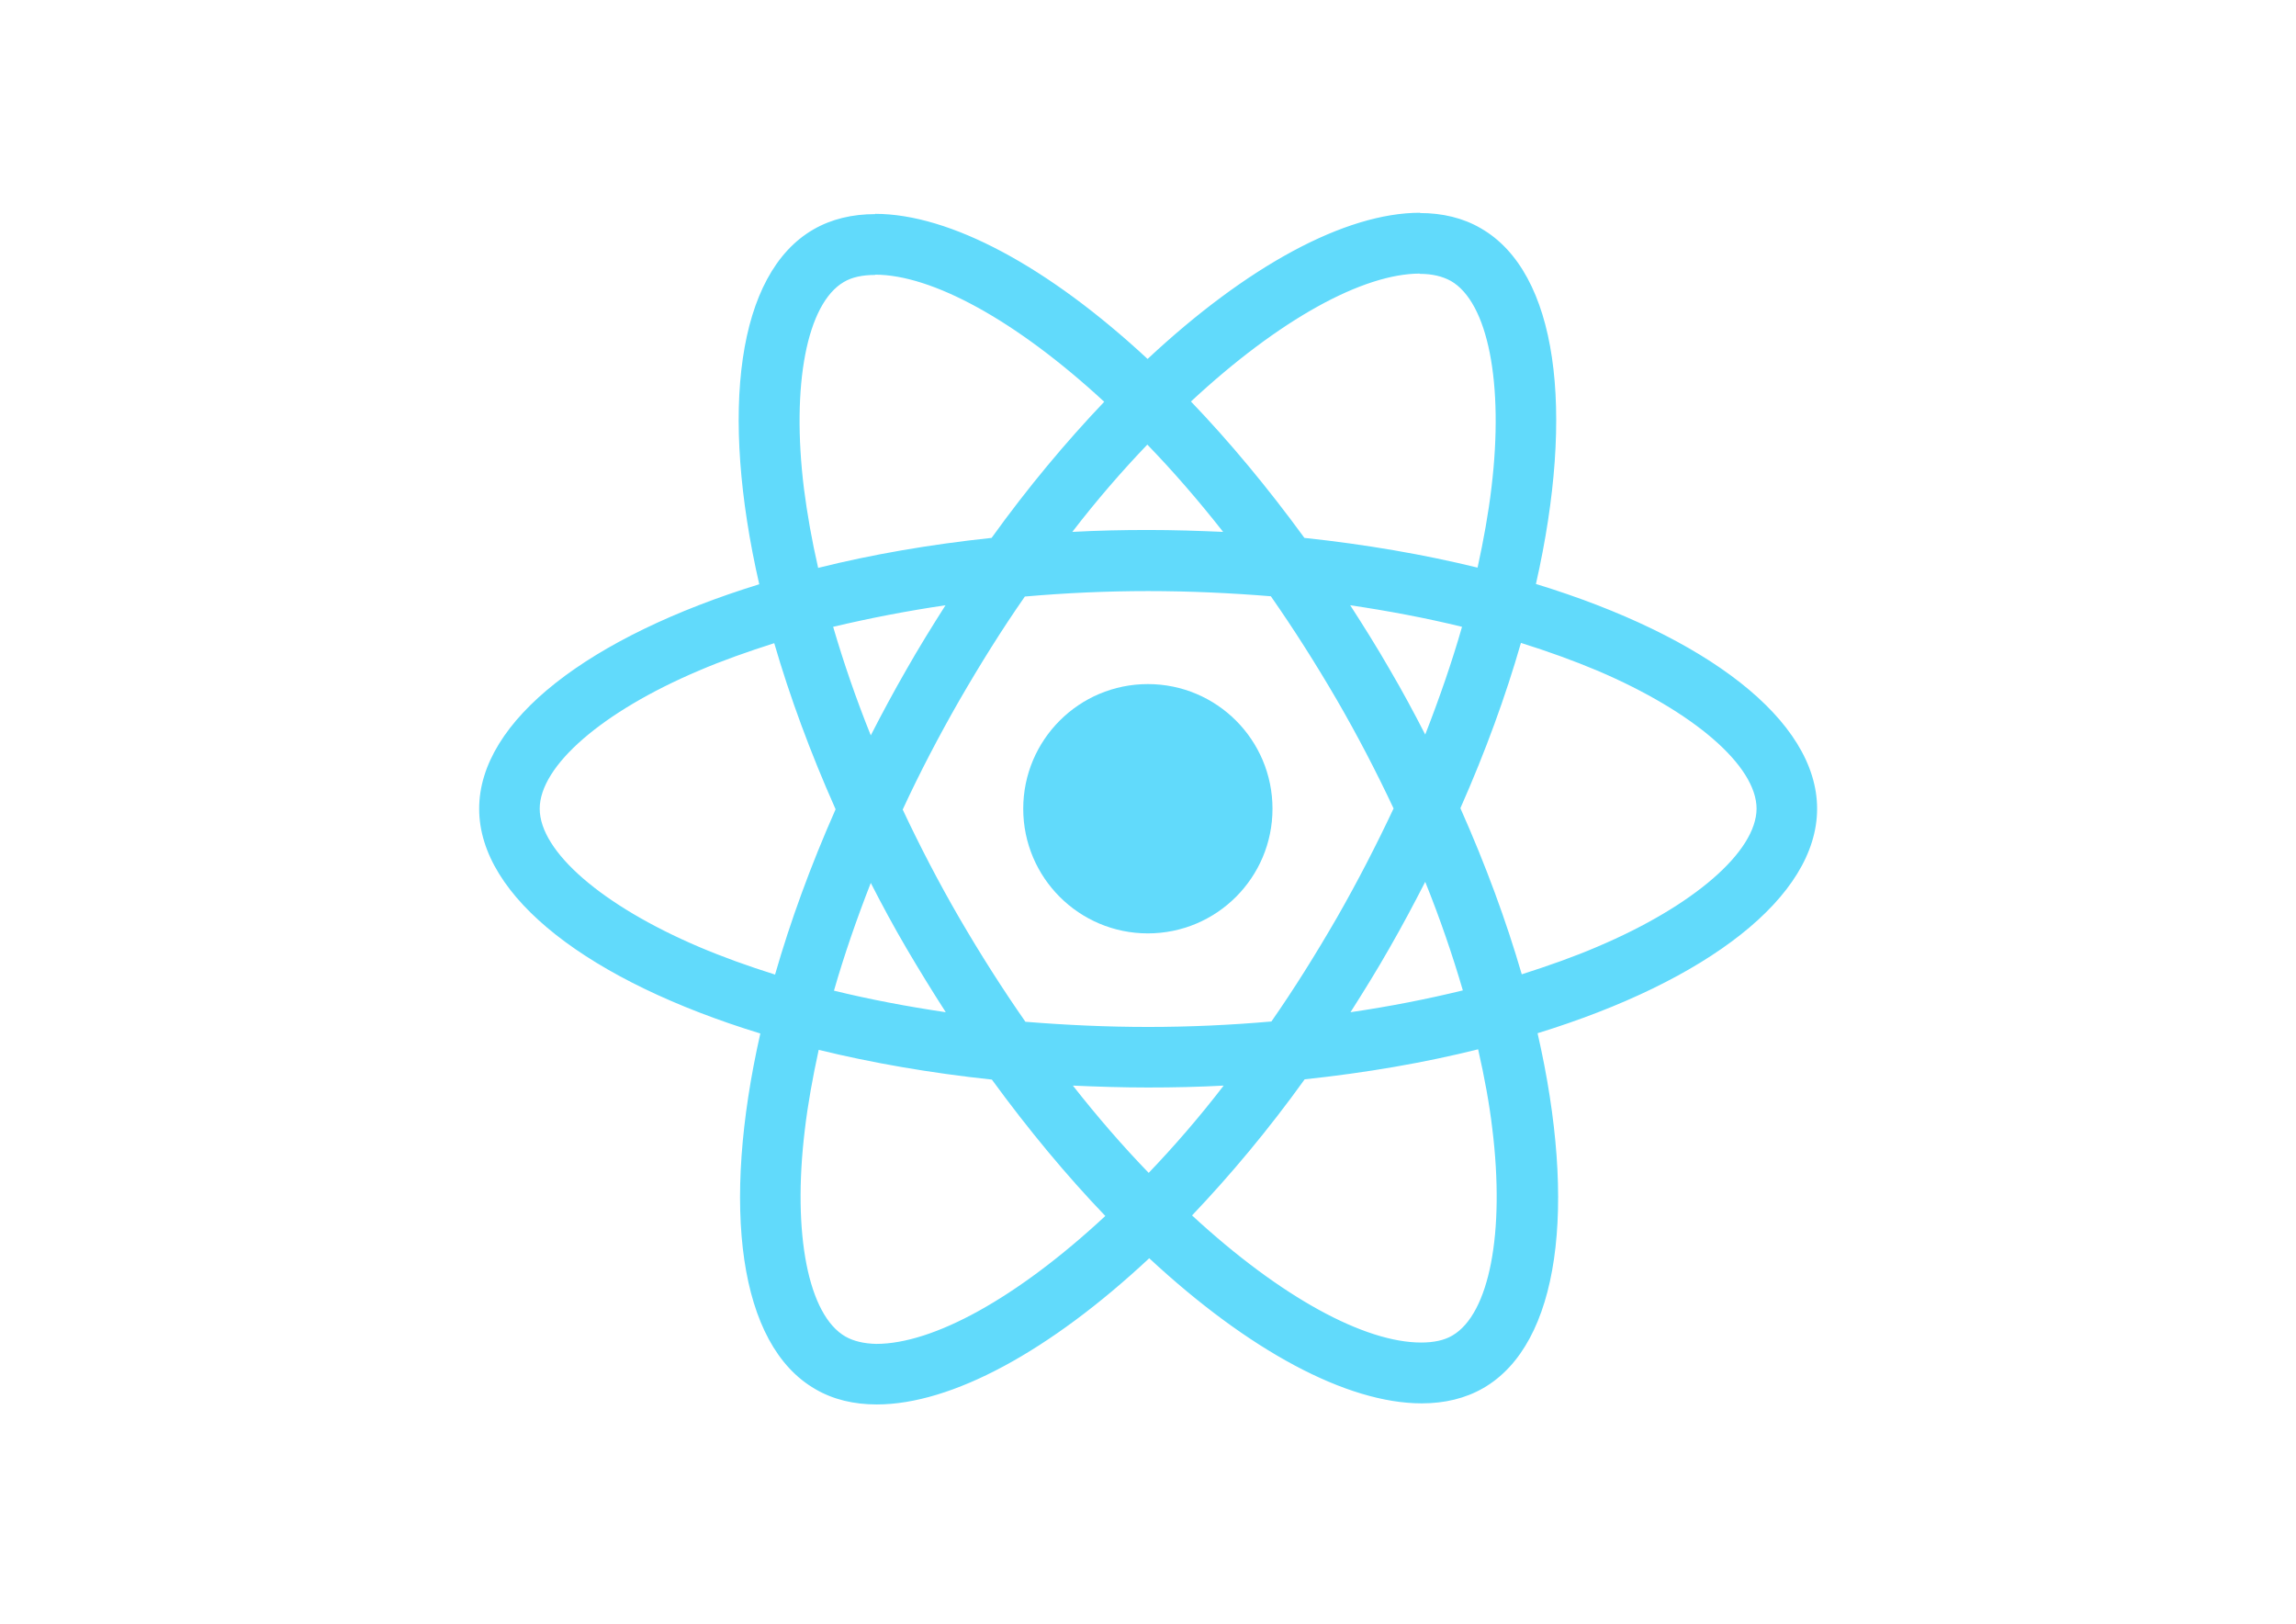
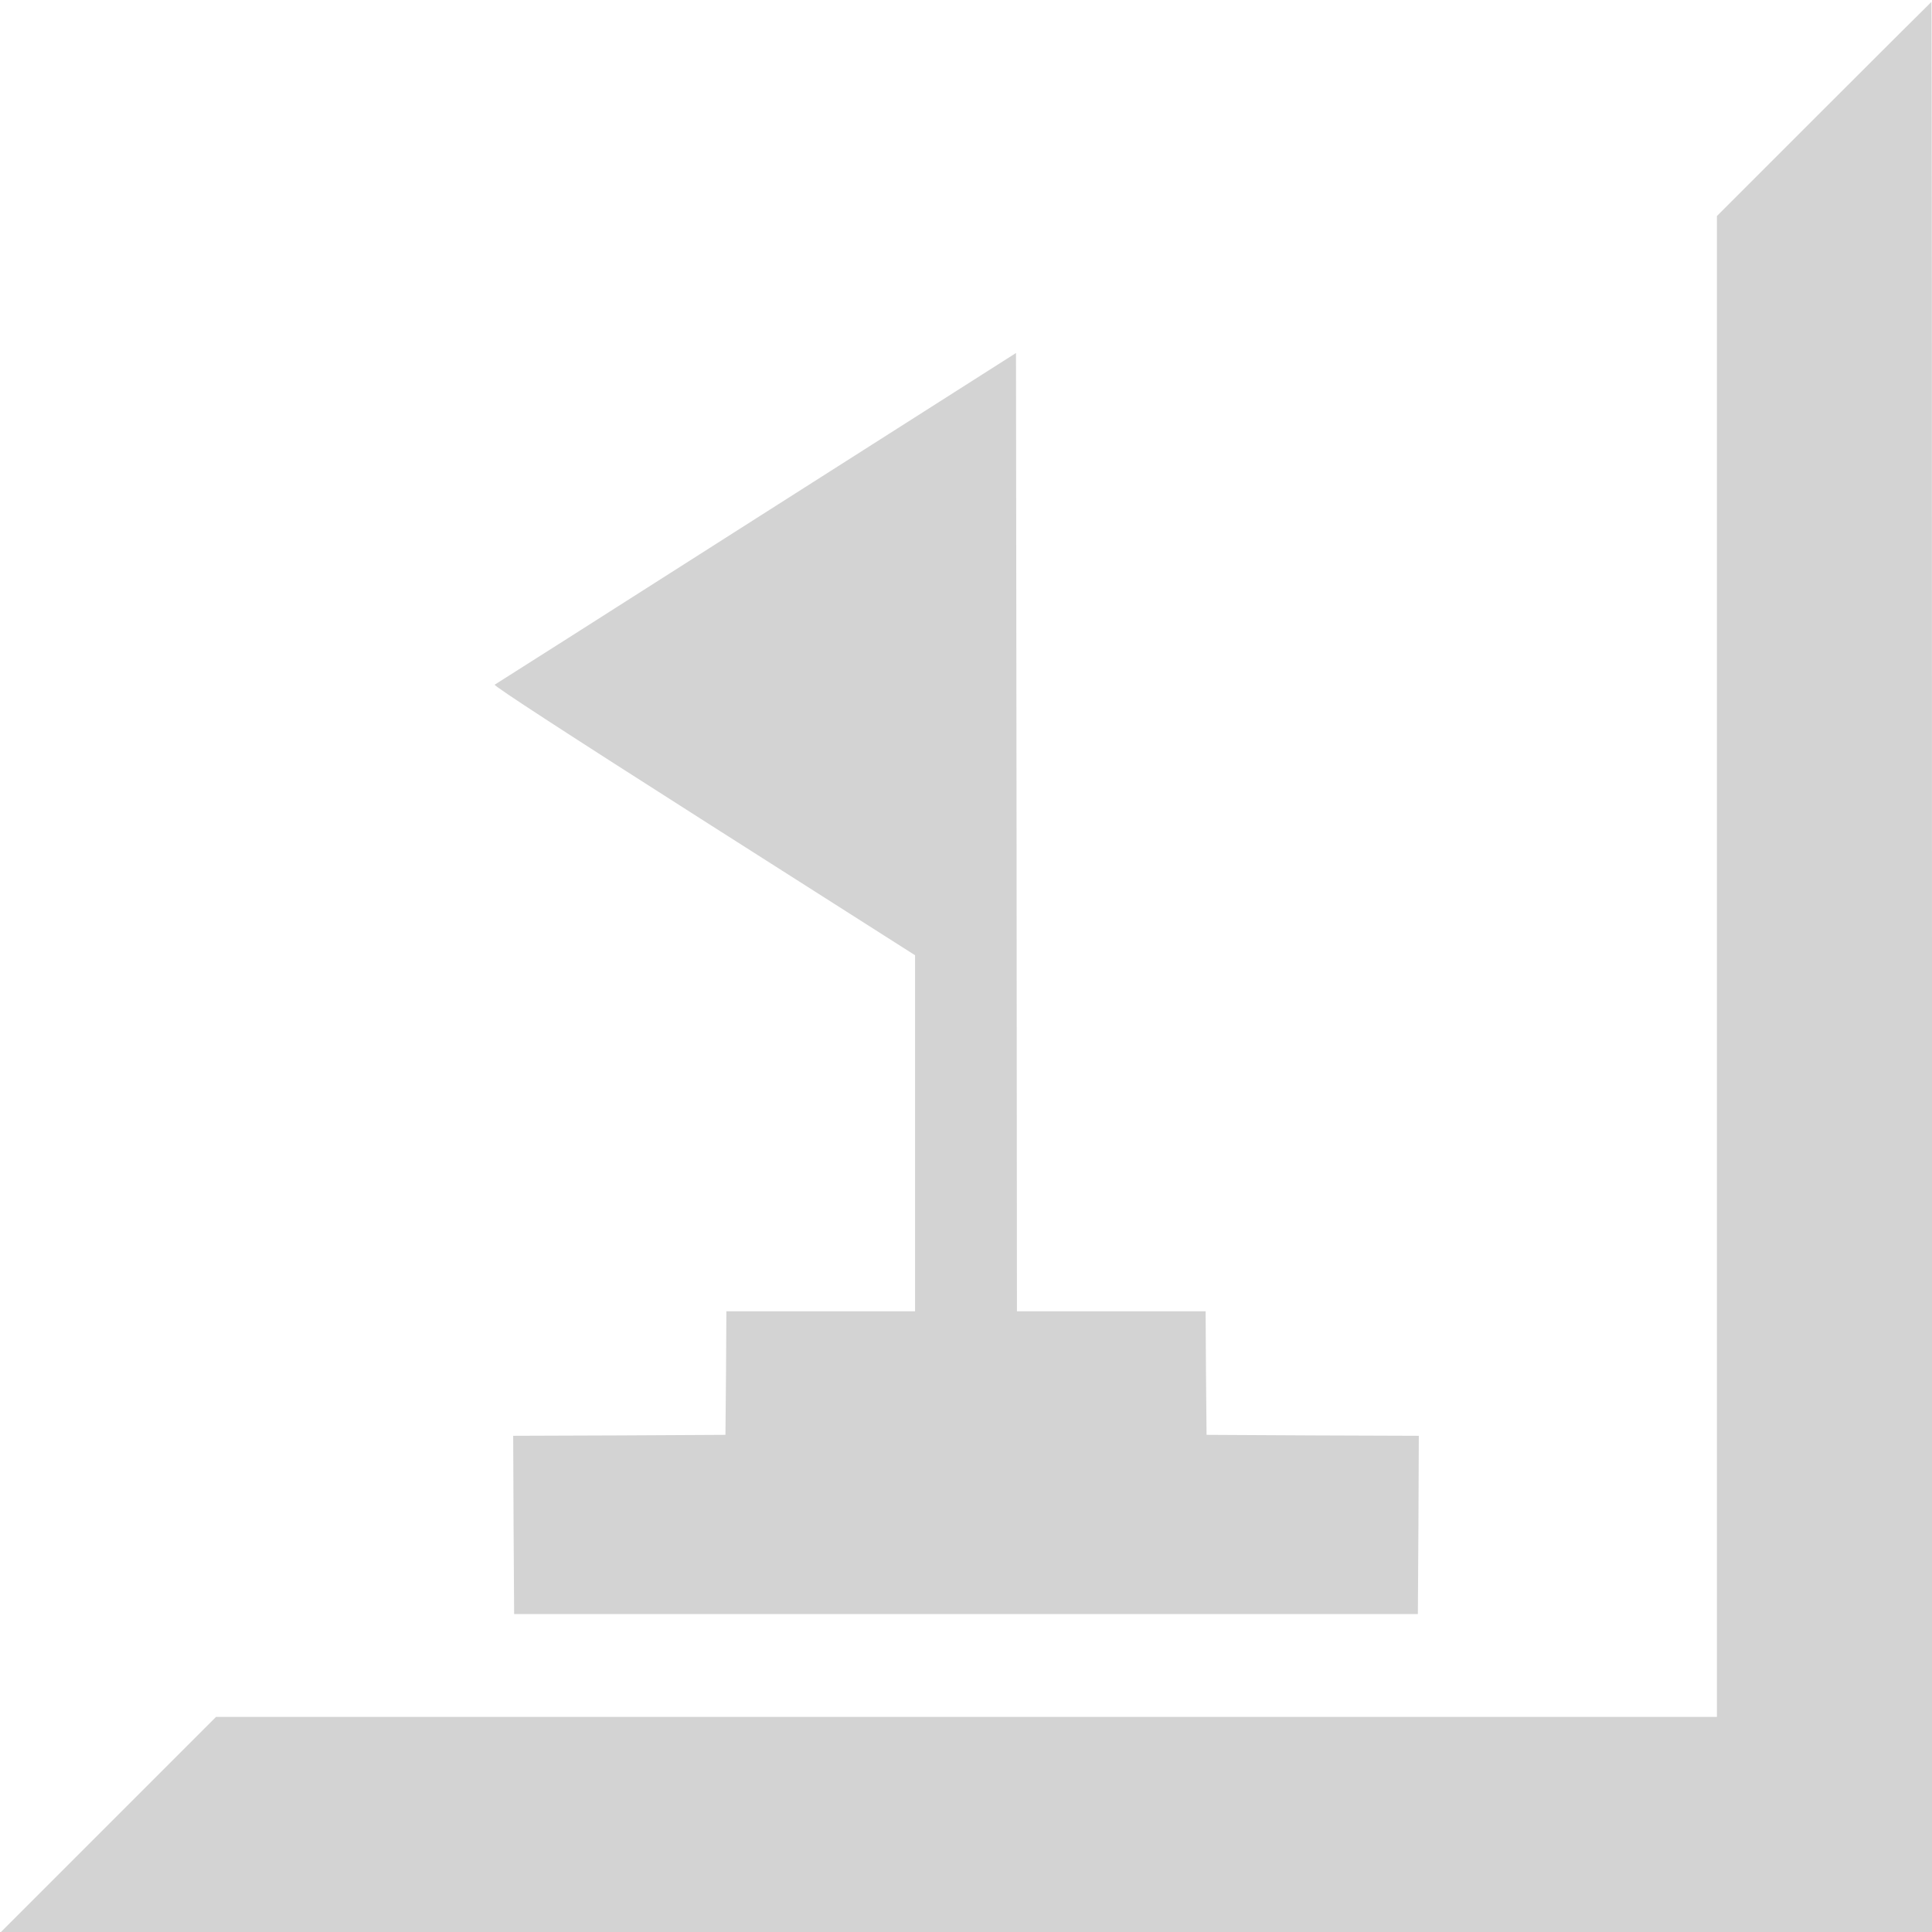
- <svg xmlns="http://www.w3.org/2000/svg" viewBox="0 0 841.9 595.3">
-   <g fill="#61DAFB">
-     <path d="M666.3 296.5c0-32.5-40.7-63.3-103.1-82.4 14.4-63.6 8-114.2-20.2-130.4-6.5-3.8-14.1-5.6-22.4-5.6v22.3c4.6 0 8.3.9 11.4 2.6 13.6 7.8 19.5 37.5 14.9 75.7-1.1 9.4-2.9 19.3-5.1 29.4-19.6-4.8-41-8.5-63.5-10.9-13.5-18.5-27.5-35.3-41.6-50 32.6-30.3 63.2-46.9 84-46.9V78c-27.5 0-63.5 19.6-99.9 53.6-36.4-33.8-72.4-53.2-99.9-53.2v22.3c20.7 0 51.4 16.5 84 46.6-14 14.7-28 31.4-41.3 49.9-22.6 2.4-44 6.1-63.6 11-2.3-10-4-19.7-5.2-29-4.7-38.2 1.1-67.9 14.6-75.8 3-1.8 6.9-2.6 11.5-2.6V78.5c-8.4 0-16 1.8-22.6 5.6-28.1 16.2-34.4 66.7-19.9 130.1-62.2 19.2-102.7 49.9-102.7 82.3 0 32.5 40.7 63.3 103.1 82.4-14.4 63.6-8 114.2 20.2 130.4 6.5 3.8 14.1 5.6 22.5 5.6 27.5 0 63.5-19.6 99.9-53.6 36.4 33.8 72.4 53.2 99.9 53.2 8.4 0 16-1.8 22.6-5.6 28.1-16.2 34.4-66.7 19.9-130.1 62-19.1 102.5-49.9 102.5-82.3zm-130.2-66.7c-3.7 12.9-8.3 26.2-13.5 39.5-4.1-8-8.4-16-13.1-24-4.6-8-9.5-15.8-14.4-23.4 14.2 2.1 27.9 4.7 41 7.9zm-45.8 106.5c-7.8 13.5-15.8 26.3-24.1 38.2-14.9 1.3-30 2-45.2 2-15.1 0-30.2-.7-45-1.9-8.3-11.9-16.4-24.6-24.2-38-7.6-13.1-14.5-26.4-20.8-39.8 6.2-13.4 13.2-26.8 20.7-39.9 7.8-13.5 15.8-26.3 24.1-38.2 14.9-1.3 30-2 45.2-2 15.1 0 30.2.7 45 1.9 8.3 11.9 16.4 24.6 24.2 38 7.6 13.1 14.5 26.4 20.8 39.8-6.3 13.4-13.2 26.8-20.7 39.9zm32.3-13c5.4 13.4 10 26.8 13.8 39.8-13.1 3.2-26.9 5.9-41.2 8 4.9-7.7 9.8-15.6 14.4-23.7 4.6-8 8.9-16.1 13-24.1zM421.2 430c-9.3-9.6-18.6-20.3-27.8-32 9 .4 18.2.7 27.5.7 9.4 0 18.7-.2 27.8-.7-9 11.7-18.3 22.4-27.5 32zm-74.4-58.9c-14.2-2.1-27.9-4.7-41-7.9 3.7-12.9 8.3-26.2 13.5-39.5 4.1 8 8.4 16 13.1 24 4.7 8 9.5 15.8 14.4 23.4zM420.7 163c9.3 9.6 18.6 20.3 27.8 32-9-.4-18.2-.7-27.5-.7-9.4 0-18.7.2-27.8.7 9-11.7 18.3-22.4 27.5-32zm-74 58.9c-4.9 7.7-9.8 15.6-14.4 23.7-4.6 8-8.9 16-13 24-5.4-13.4-10-26.8-13.8-39.8 13.1-3.1 26.9-5.8 41.2-7.9zm-90.5 125.2c-35.4-15.1-58.3-34.9-58.3-50.6 0-15.7 22.9-35.6 58.3-50.6 8.6-3.7 18-7 27.7-10.1 5.7 19.6 13.2 40 22.5 60.9-9.2 20.8-16.6 41.1-22.2 60.6-9.9-3.1-19.3-6.5-28-10.2zM310 490c-13.6-7.8-19.5-37.5-14.9-75.7 1.1-9.4 2.9-19.3 5.1-29.4 19.6 4.8 41 8.5 63.5 10.9 13.5 18.5 27.5 35.3 41.6 50-32.6 30.3-63.2 46.9-84 46.9-4.5-.1-8.3-1-11.3-2.7zm237.2-76.2c4.7 38.2-1.1 67.9-14.6 75.8-3 1.8-6.9 2.6-11.5 2.6-20.7 0-51.4-16.5-84-46.6 14-14.7 28-31.4 41.3-49.9 22.6-2.4 44-6.1 63.6-11 2.3 10.1 4.1 19.8 5.2 29.1zm38.5-66.7c-8.6 3.7-18 7-27.7 10.1-5.7-19.6-13.2-40-22.5-60.9 9.2-20.8 16.6-41.1 22.2-60.6 9.9 3.1 19.3 6.5 28.1 10.2 35.4 15.1 58.3 34.9 58.3 50.6-.1 15.7-23 35.6-58.4 50.6zM320.8 78.4z" />
-     <circle cx="420.9" cy="296.5" r="45.7" />
-     <path d="M520.5 78.1z" />
+ <svg xmlns="http://www.w3.org/2000/svg" version="1.0" width="1024pt" height="1024pt" viewBox="0 0 1024 1024" preserveAspectRatio="xMidYMid meet">
+   <g transform="translate(0,1024) scale(0.1,-0.1)" fill="#d3d3d3" stroke="none">
+     <path d="M9667 9662 l-567 -567 0 -3978 0 -3977 -3978 0 -3977 0 -570 -570 -570 -570 5118 0 5117 0 0 5115 c0 2813 -1 5115 -3 5115 -1 0 -257 -255 -570 -568z" />
+     <path d="M4010 7494 c-756 -482 -1381 -879 -1388 -883 -8 -5 389 -263 1108 -721 l1120 -713 0 -944 0 -943 -500 0 -500 0 -2 -327 -3 -328 -563 -3 -562 -2 2 -473 3 -472 2395 0 2395 0 3 472 2 473 -562 2 -563 3 -3 328 -2 327 -500 0 -500 0 -2 2540 -3 2539 -1375 -875z" />
  </g>
</svg>
